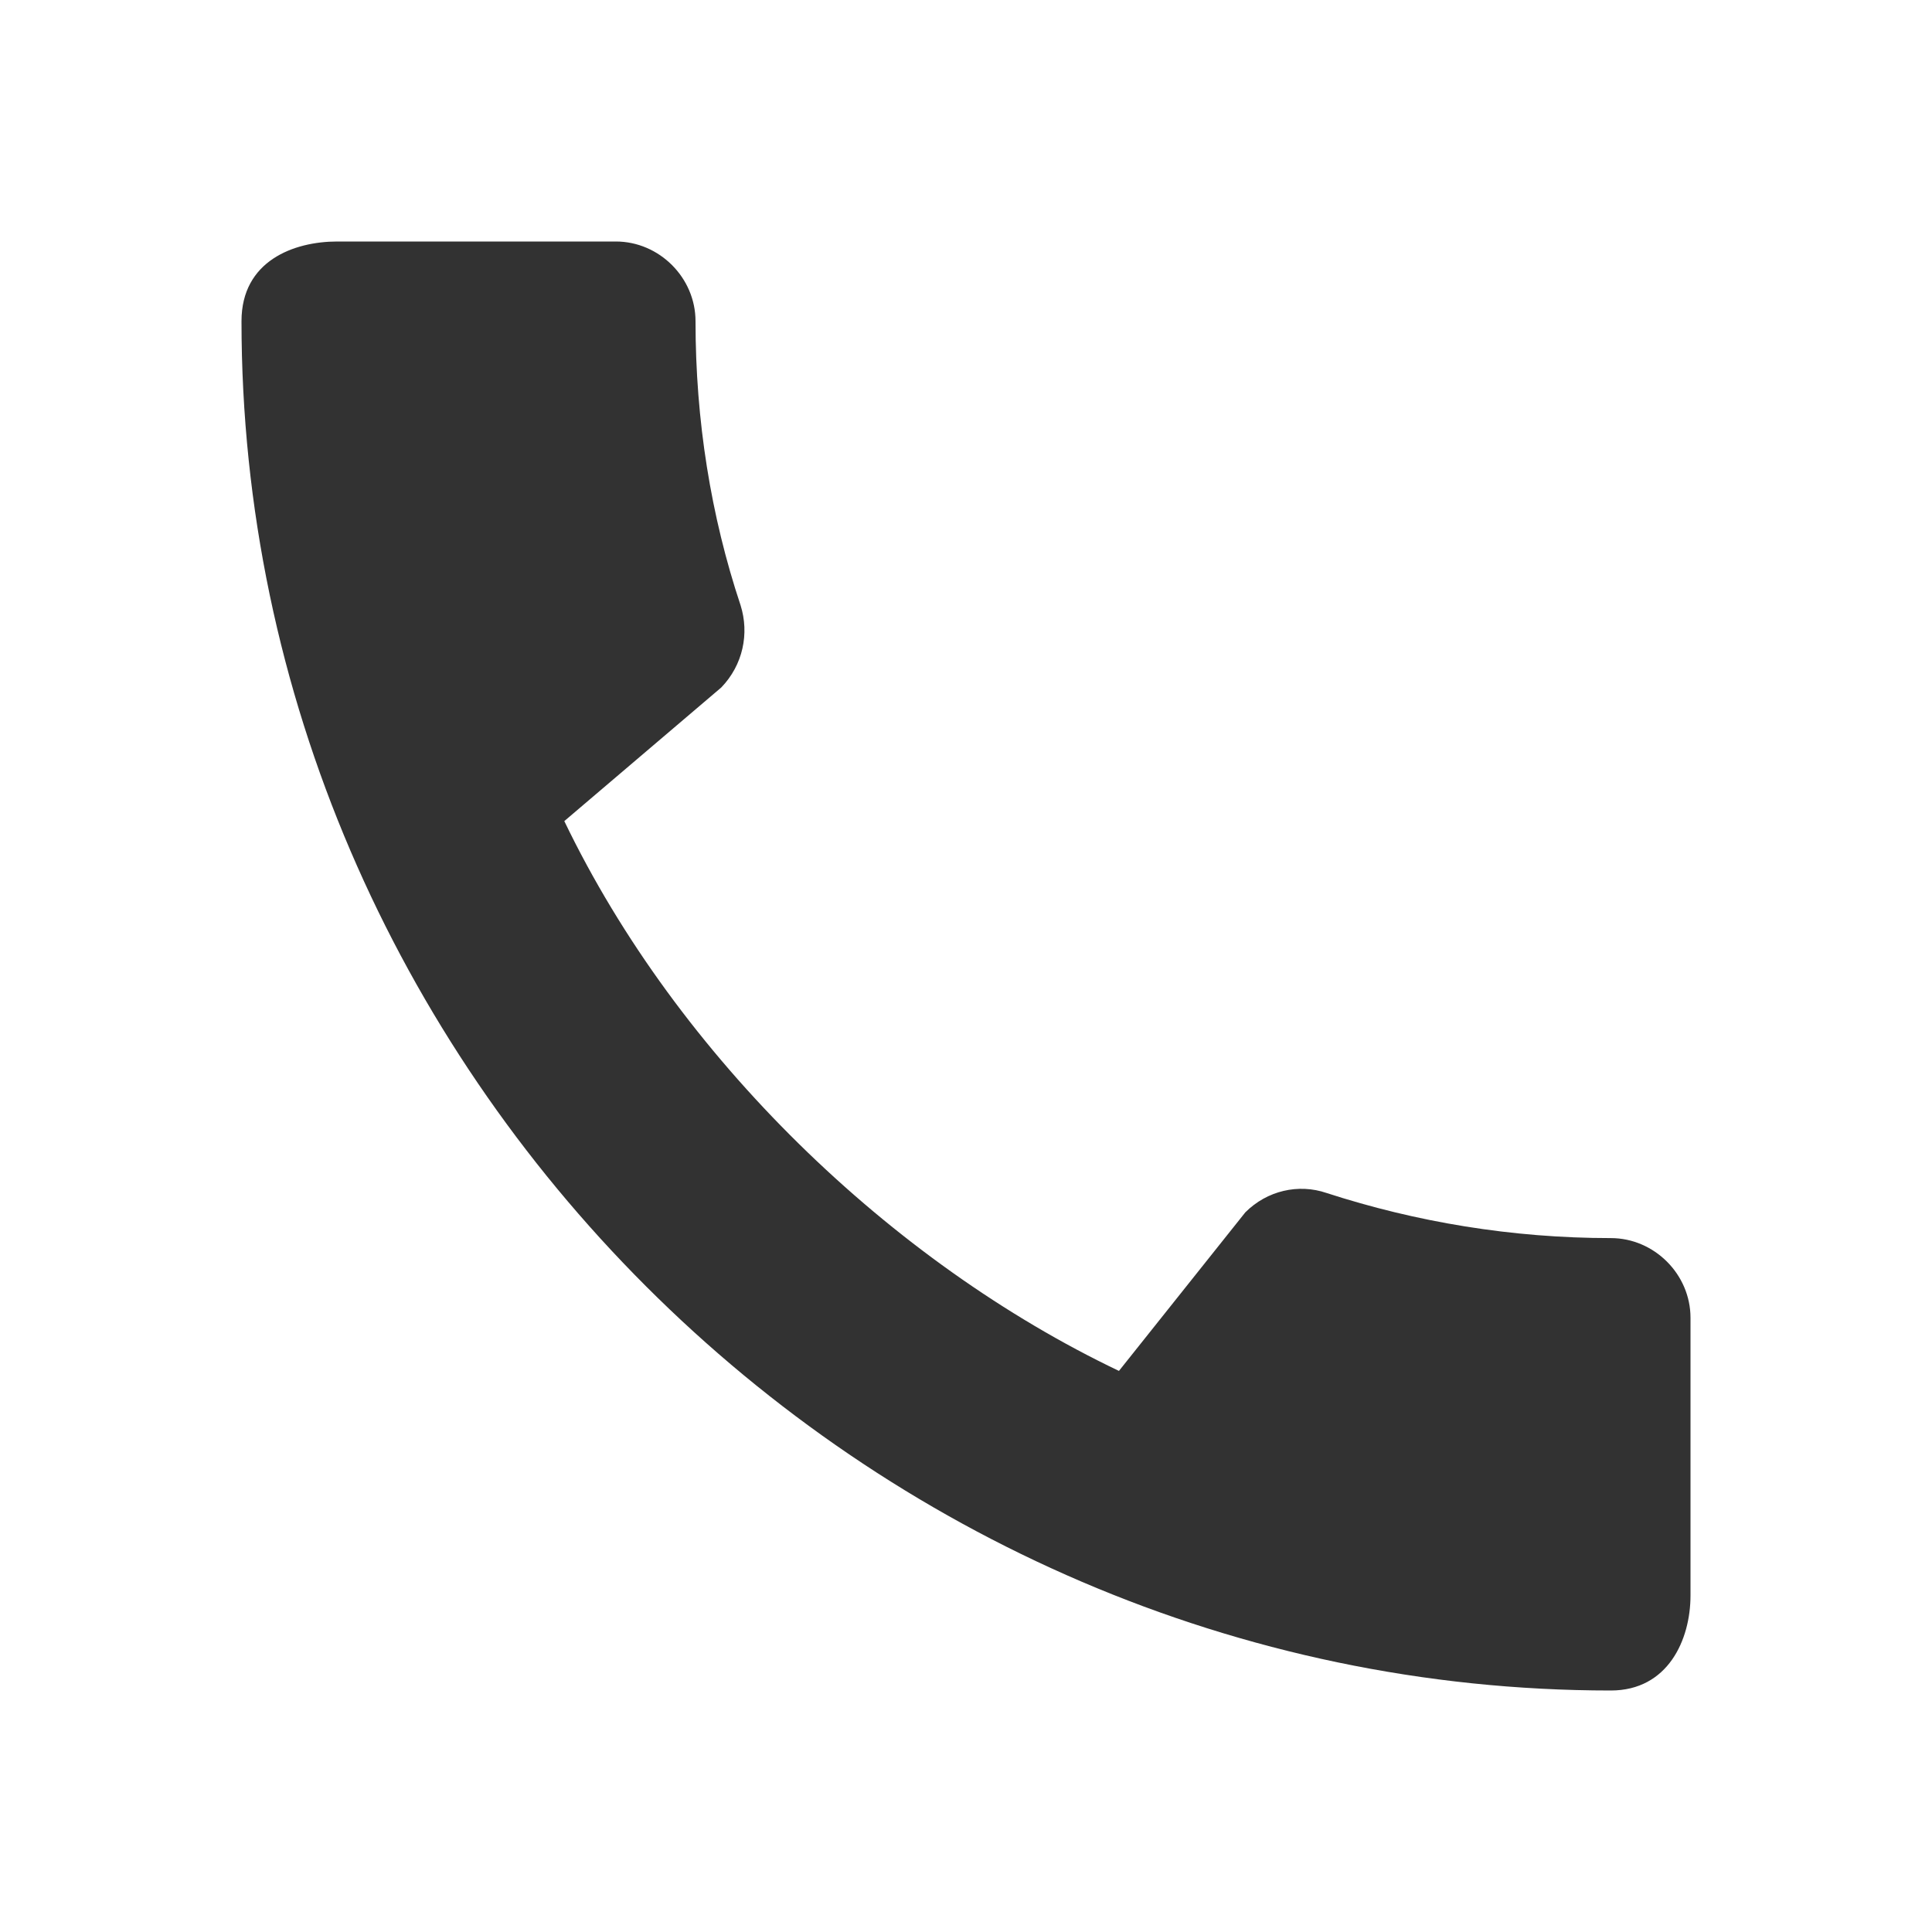
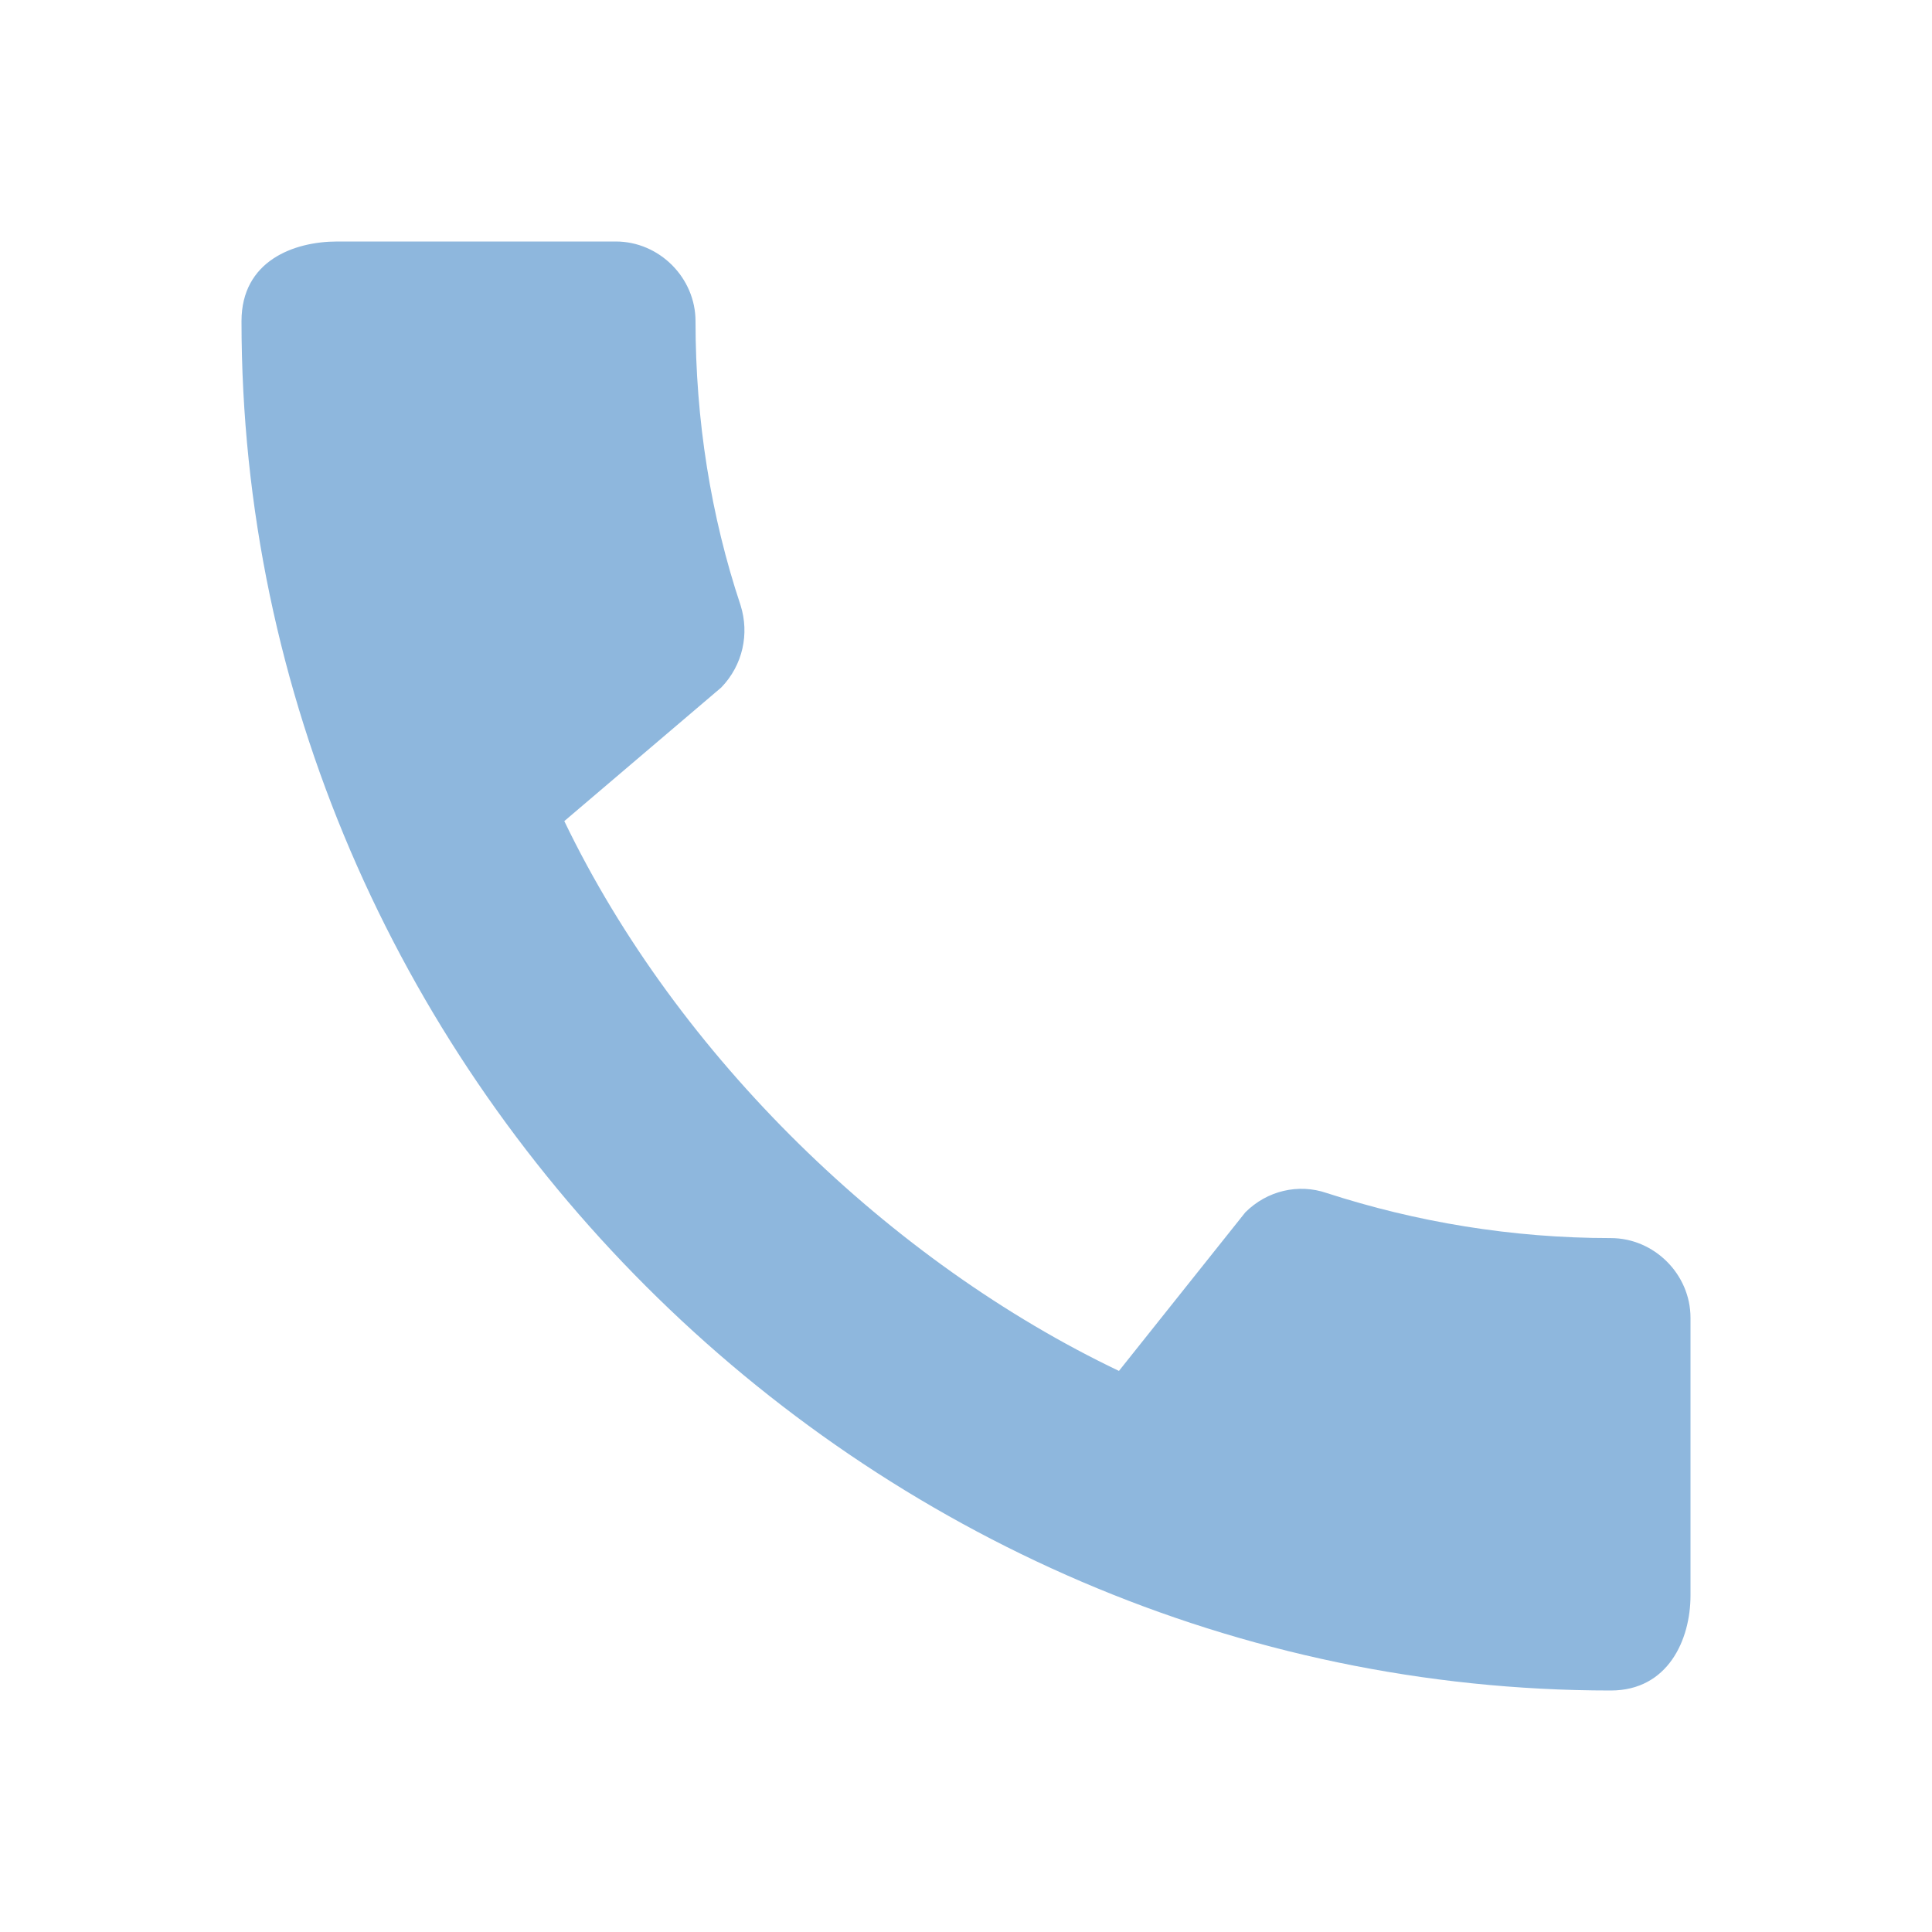
<svg xmlns="http://www.w3.org/2000/svg" width="24" height="24" viewBox="0 0 24 24" fill="none">
-   <path d="M20.01 15.38C18.78 15.38 17.59 15.18 16.48 14.82C16.13 14.7 15.74 14.79 15.47 15.06L13.9 17.03C11.07 15.68 8.42 13.13 7.01 10.2L8.96 8.54C9.23 8.26 9.31 7.87 9.2 7.52C8.83 6.41 8.64 5.22 8.64 3.99C8.64 3.45 8.19 3 7.65 3H4.19C3.65 3 3 3.24 3 3.99C3 13.28 10.73 21 20.01 21C20.72 21 21 20.37 21 19.82V16.37C21 15.83 20.55 15.38 20.01 15.38Z" fill="#323232" />
+   <path d="M20.01 15.38C18.78 15.38 17.59 15.18 16.48 14.82C16.13 14.7 15.74 14.79 15.47 15.06L13.9 17.03C11.07 15.68 8.42 13.13 7.01 10.2L8.96 8.54C9.23 8.26 9.31 7.87 9.2 7.52C8.83 6.41 8.64 5.22 8.64 3.99C8.64 3.45 8.19 3 7.65 3H4.19C3.65 3 3 3.24 3 3.99C3 13.28 10.73 21 20.01 21C20.72 21 21 20.37 21 19.82V16.37C21 15.83 20.55 15.38 20.01 15.38Z" fill="#8EB7DD" />
</svg>
